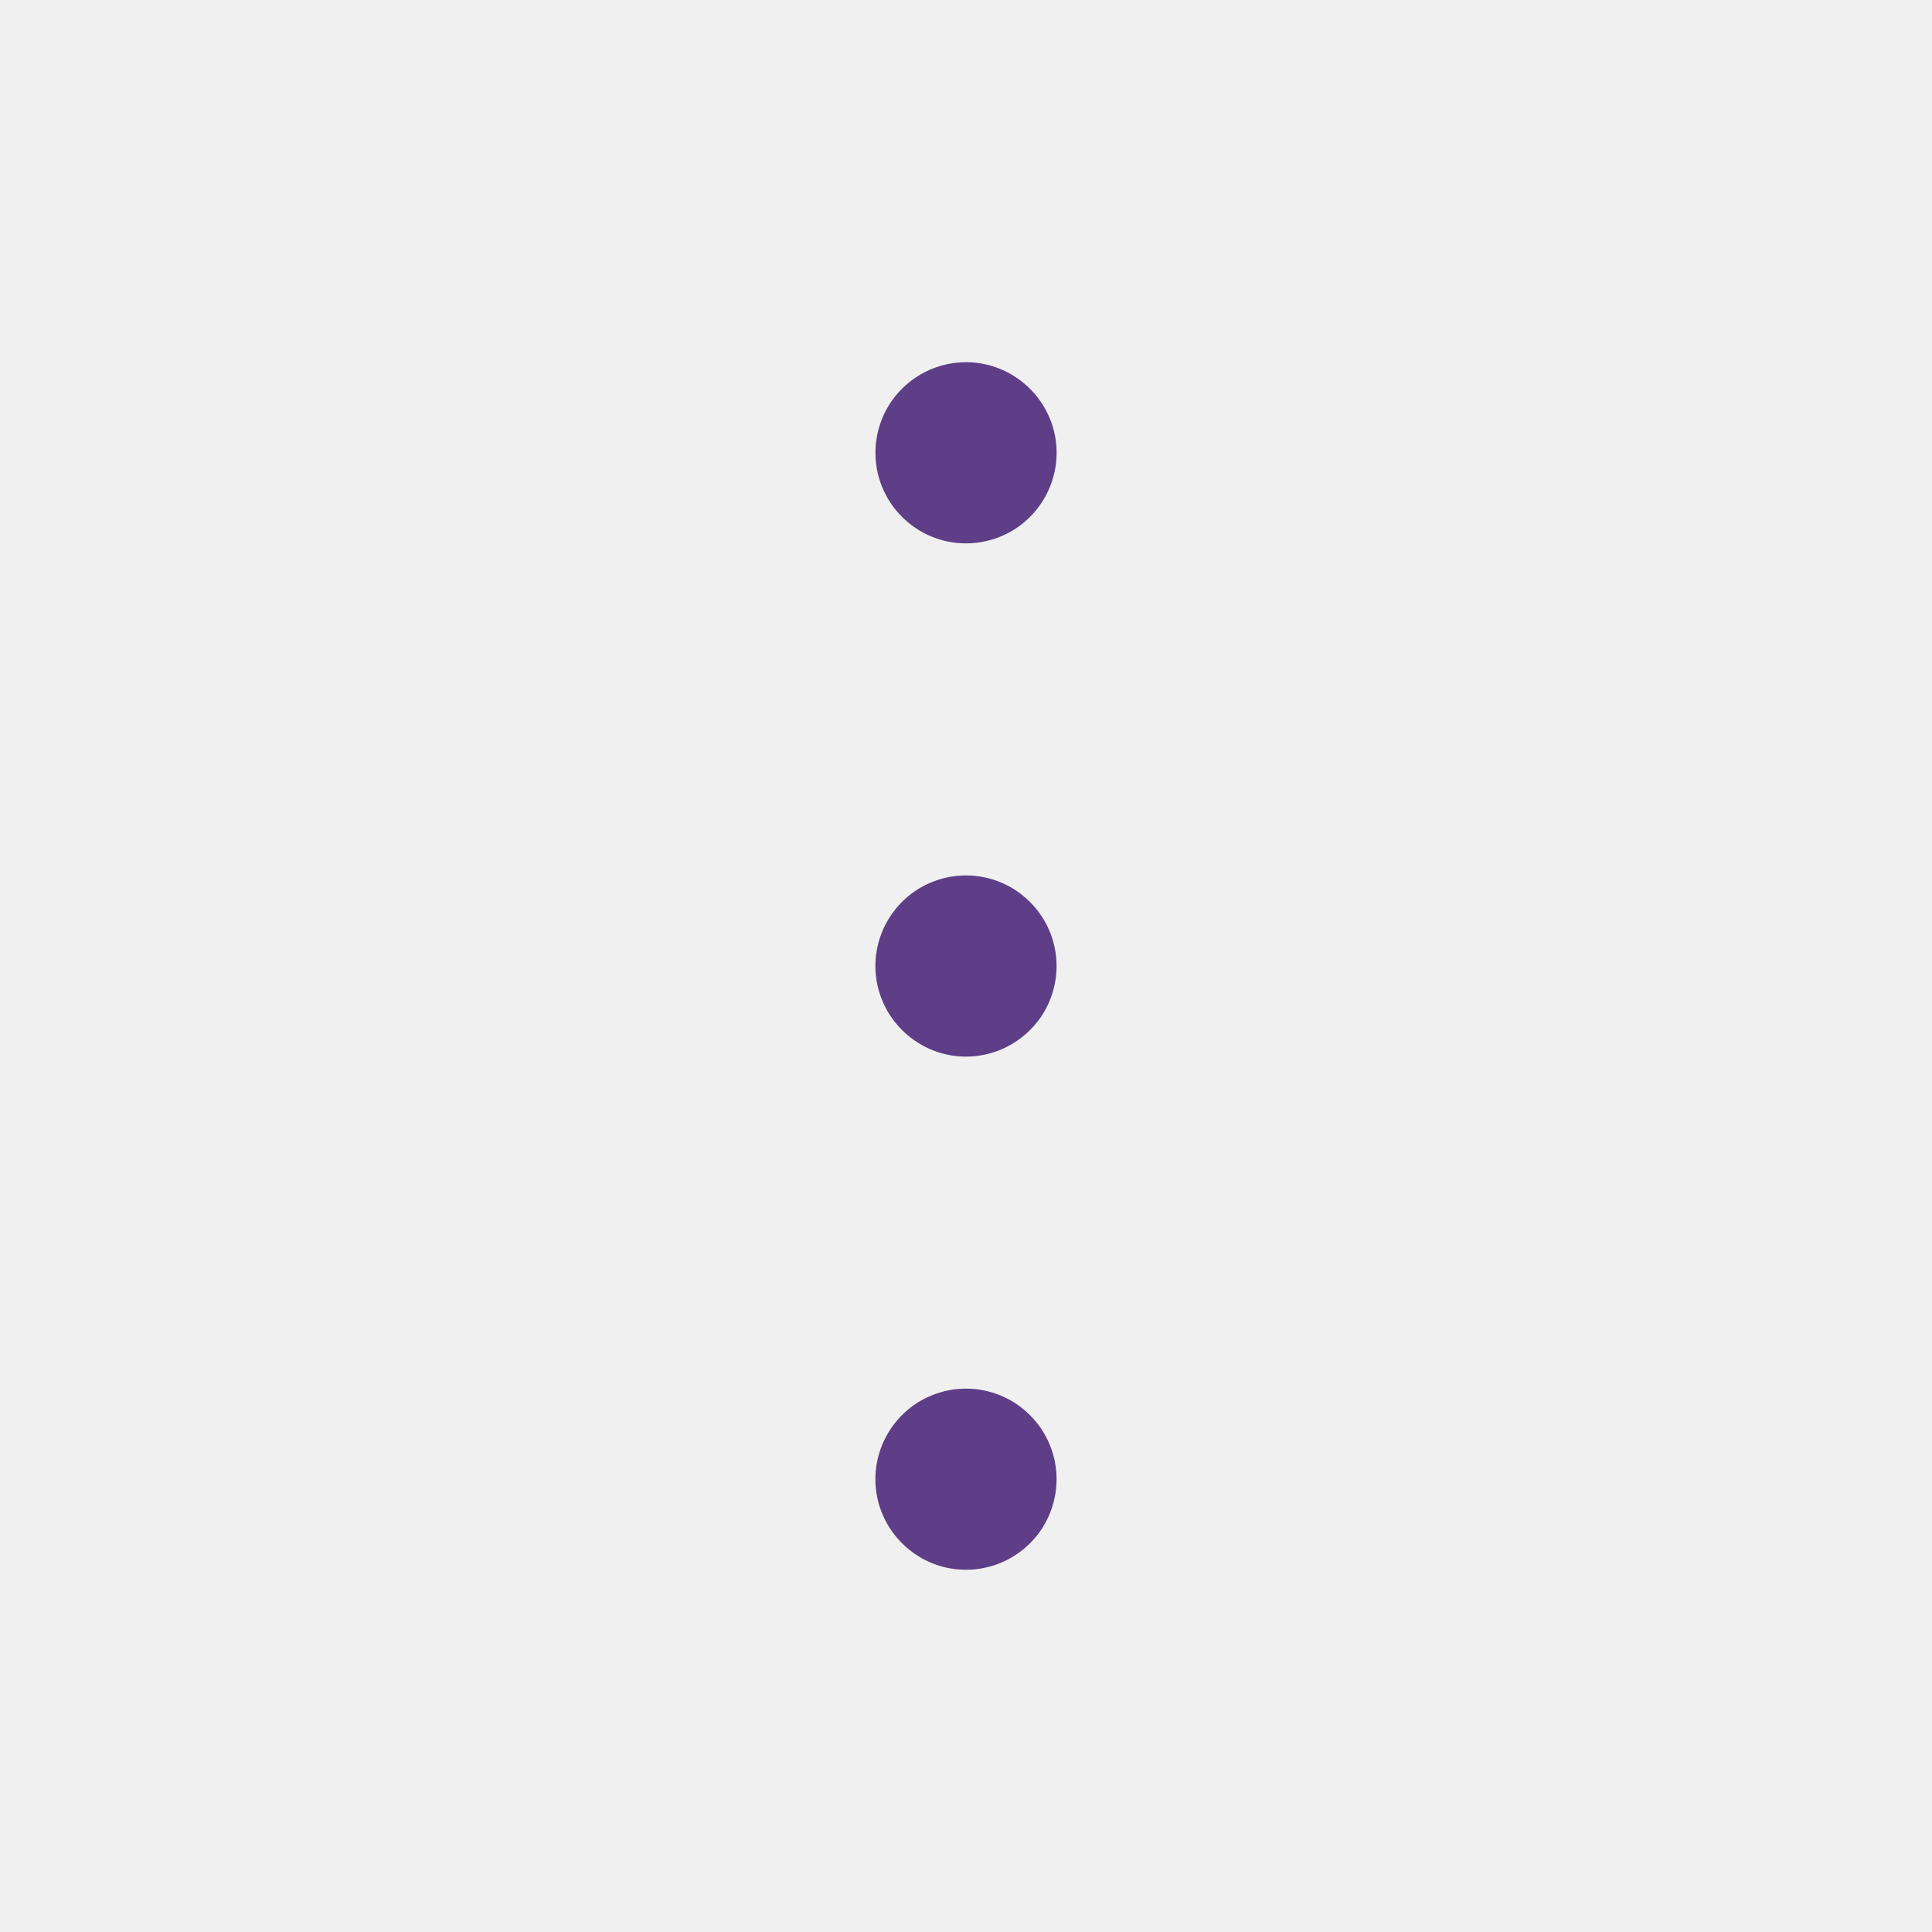
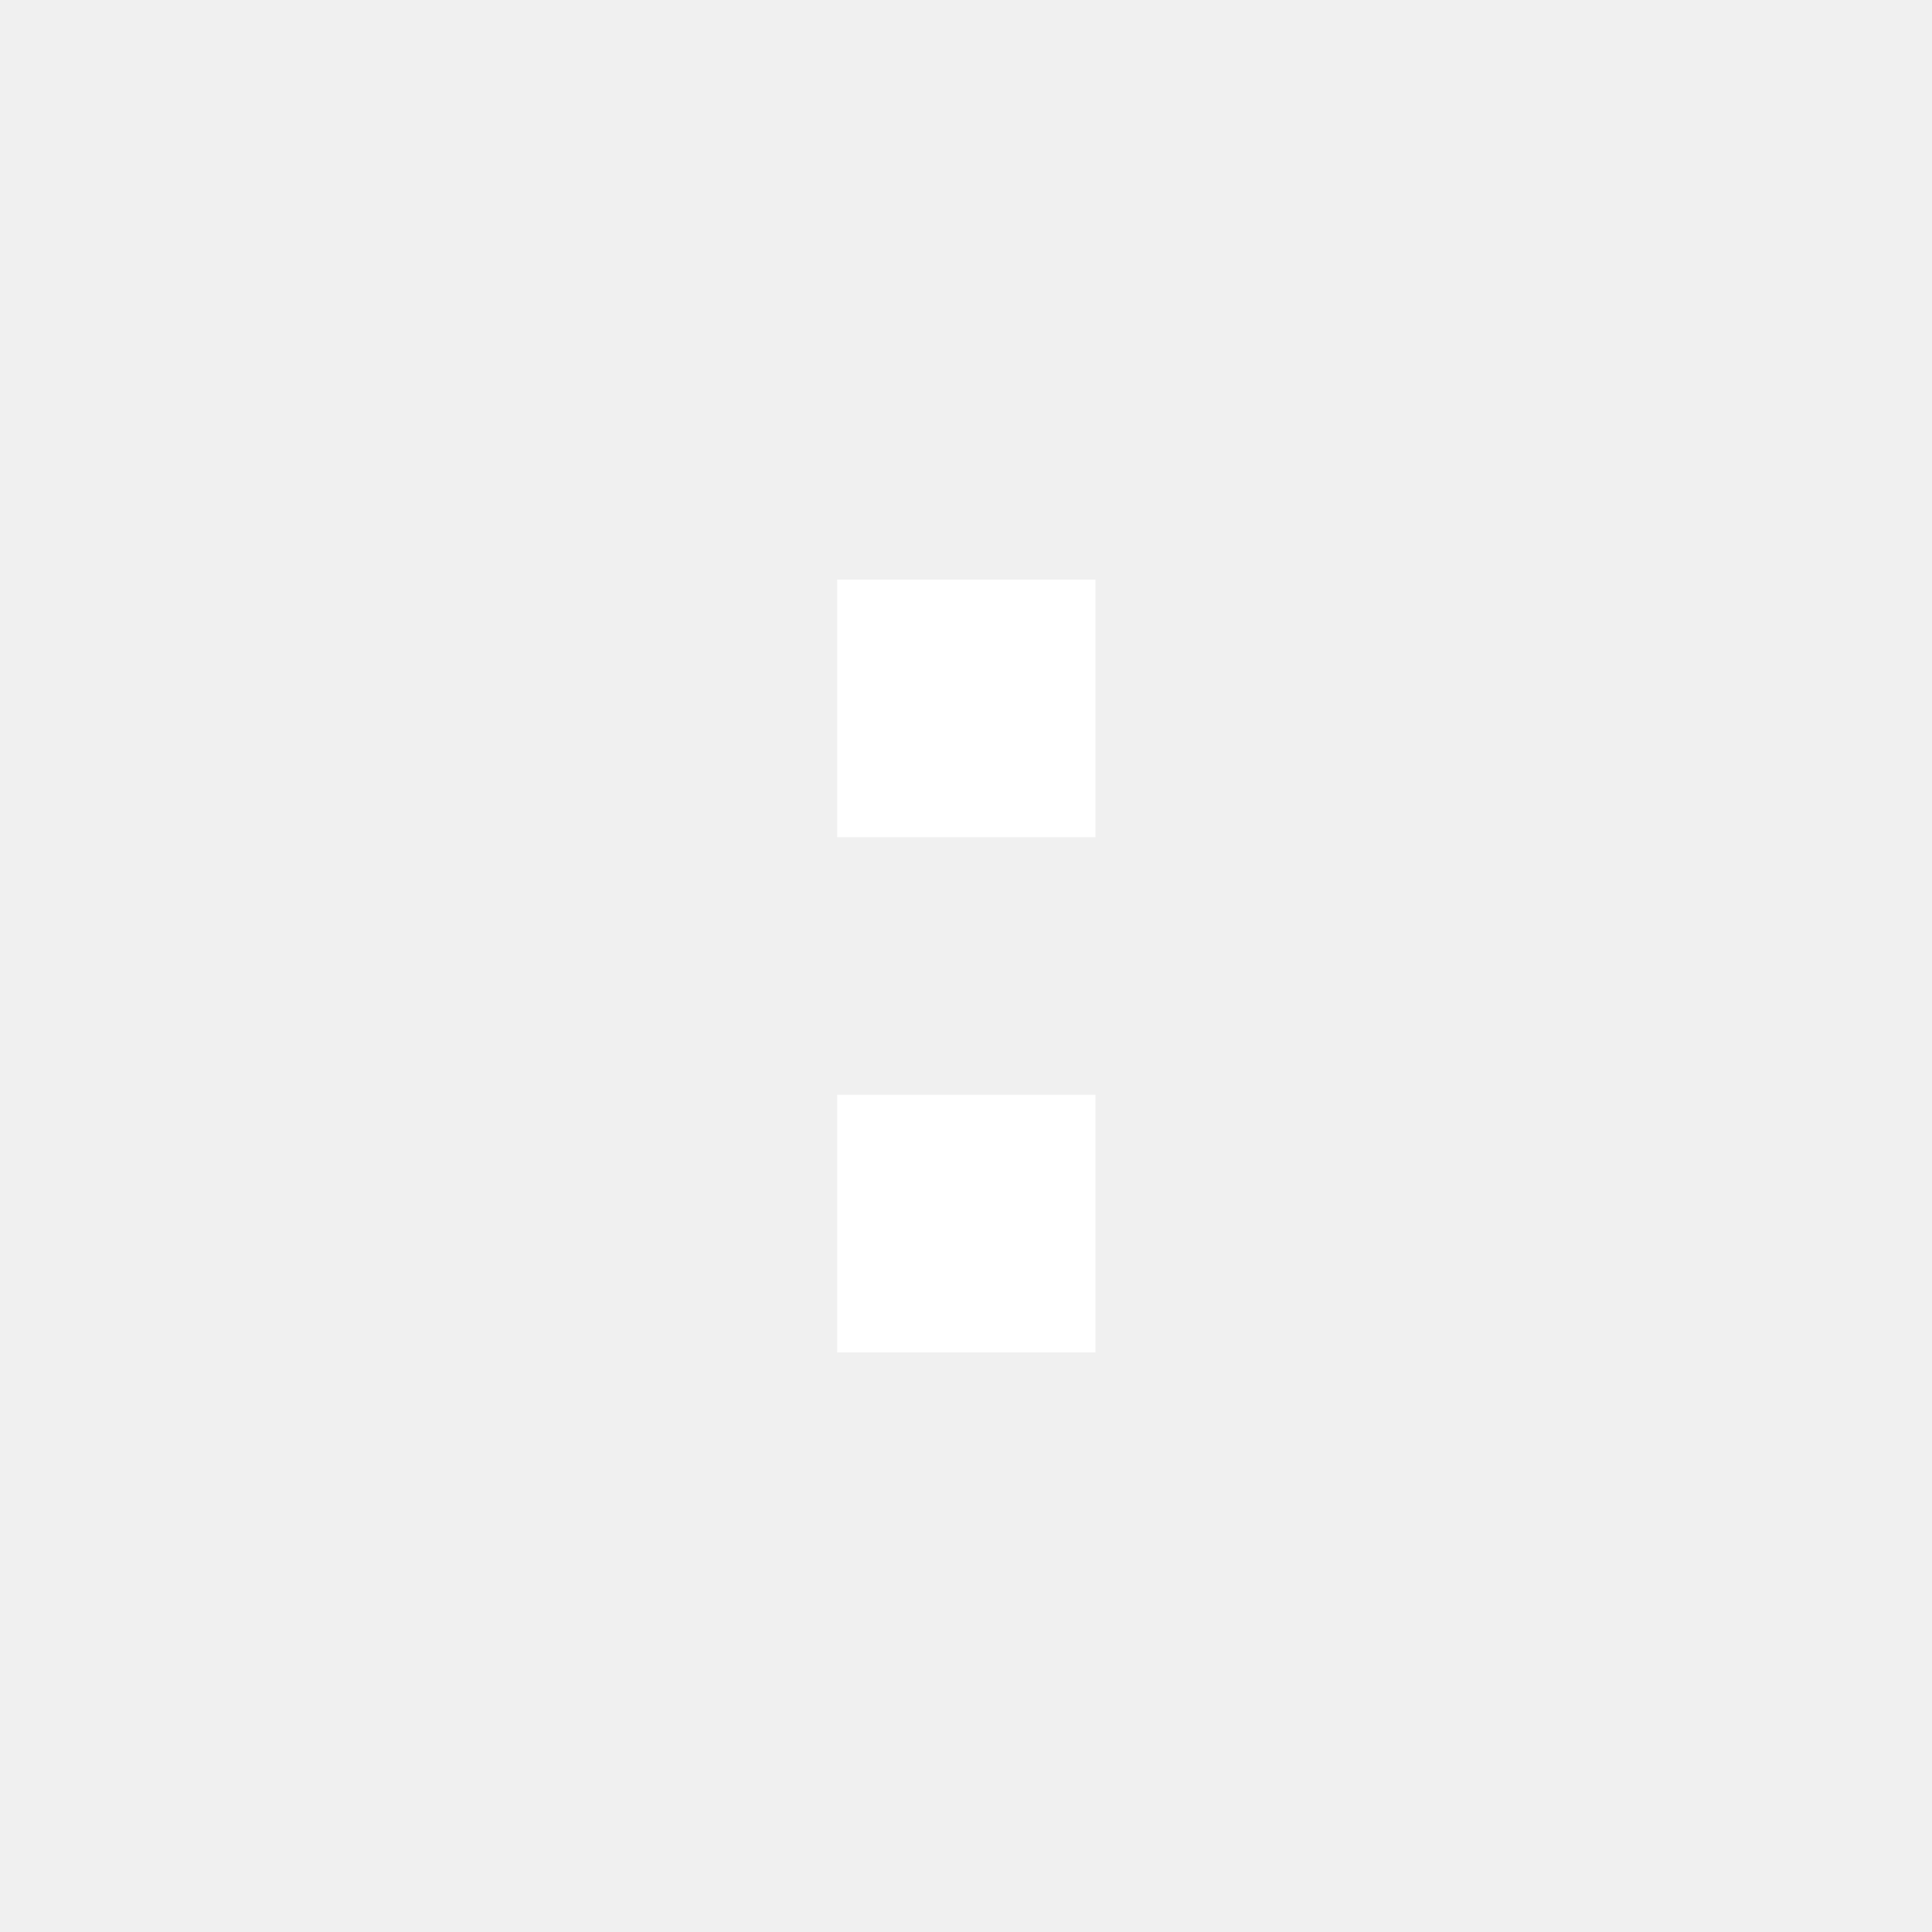
- <svg xmlns="http://www.w3.org/2000/svg" preserveAspectRatio="none" overflow="visible" style="display: block;" width="16" height="16" viewBox="0 0 16 16" fill="none">
-   <g id="DotsThreeVertical">
-     <path id="Vector" d="M8.75 8C8.75 8.148 8.706 8.293 8.624 8.417C8.541 8.54 8.424 8.636 8.287 8.693C8.15 8.75 7.999 8.765 7.854 8.736C7.708 8.707 7.575 8.635 7.47 8.53C7.365 8.425 7.293 8.292 7.264 8.146C7.235 8.001 7.25 7.85 7.307 7.713C7.364 7.576 7.46 7.459 7.583 7.376C7.707 7.294 7.852 7.25 8 7.25C8.199 7.25 8.39 7.329 8.53 7.47C8.671 7.61 8.75 7.801 8.75 8ZM8 4.5C8.148 4.5 8.293 4.456 8.417 4.374C8.54 4.291 8.636 4.174 8.693 4.037C8.75 3.9 8.765 3.749 8.736 3.604C8.707 3.458 8.635 3.325 8.53 3.22C8.425 3.115 8.292 3.043 8.146 3.014C8.001 2.985 7.85 3 7.713 3.057C7.576 3.114 7.459 3.21 7.376 3.333C7.294 3.457 7.25 3.602 7.25 3.75C7.25 3.949 7.329 4.14 7.47 4.28C7.61 4.421 7.801 4.5 8 4.5ZM8 11.5C7.852 11.5 7.707 11.544 7.583 11.626C7.46 11.709 7.364 11.826 7.307 11.963C7.25 12.1 7.235 12.251 7.264 12.396C7.293 12.542 7.365 12.675 7.47 12.78C7.575 12.885 7.708 12.957 7.854 12.986C7.999 13.014 8.15 13 8.287 12.943C8.424 12.886 8.541 12.79 8.624 12.667C8.706 12.543 8.75 12.398 8.75 12.25C8.75 12.051 8.671 11.86 8.53 11.72C8.39 11.579 8.199 11.5 8 11.5Z" fill="#5E3E87" />
+ <svg xmlns="http://www.w3.org/2000/svg" width="30" height="30" viewBox="0 0 30 30">
+   <g stroke-linejoin="miter" fill="none" stroke-linecap="square" class="nc-icon-wrapper">
+     <path d="M3 7H3.01" stroke="#FFFFFF00" stroke-width="4" stroke-linecap="square" />
+     <path d="M3 11H3.01" stroke="#FFFFFF00" stroke-width="4" stroke-linecap="square" />
+     <path d="M3 15H3.01" stroke="#FFFFFF00" stroke-width="4" stroke-linecap="square" />
+     <path d="M3 19H3.01" stroke="#FFFFFF00" stroke-width="4" stroke-linecap="square" />
+     <path d="M3 23H3.01" stroke="#FFFFFF00" stroke-width="4" stroke-linecap="square" />
+     <path d="M3 27H3.01" stroke="#FFFFFF00" stroke-width="4" stroke-linecap="square" />
+     <path d="M7 7H7.01" stroke="#FFFFFF00" stroke-width="4" stroke-linecap="square" />
+     <path d="M7 11H7.01" stroke="#FFFFFF00" stroke-width="4" stroke-linecap="square" />
+     <path d="M7 15H7.01" stroke="#FFFFFF00" stroke-width="4" stroke-linecap="square" />
+     <path d="M7 23H7.01" stroke="#FFFFFF00" stroke-width="4" stroke-linecap="square" />
+     <path d="M19.01 23H19" stroke="#FFFFFF00" stroke-width="4" stroke-linecap="square" />
+     <path d="M7 27H7.01" stroke="#FFFFFF00" stroke-width="4" stroke-linecap="square" />
+     <path d="M7 19H7.01" stroke="#FFFFFF00" stroke-width="4" stroke-linecap="square" />
+     <path d="M23 7H23.01" stroke="#FFFFFF00" stroke-width="4" stroke-linecap="square" />
+     <path d="M7 3H7.01" stroke="#FFFFFF00" stroke-width="4" stroke-linecap="square" />
+     <path d="M3 3H3.01" stroke="#FFFFFF00" stroke-width="4" stroke-linecap="square" />
+     <path d="M23 3H23.01" stroke="#FFFFFF00" stroke-width="4" stroke-linecap="square" />
+     <path d="M27 3H27.01" stroke="#FFFFFF00" stroke-width="4" stroke-linecap="square" />
+     <path d="M23 15H23.01" stroke="#FFFFFF00" stroke-width="4" stroke-linecap="square" />
+     <path d="M23 11H23.01" stroke="#FFFFFF00" stroke-width="4" stroke-linecap="square" />
+     <path d="M23 19H23.01" stroke="#FFFFFF00" stroke-width="4" stroke-linecap="square" />
+     <path d="M23 23H23.01" stroke="#FFFFFF00" stroke-width="4" stroke-linecap="square" />
+     <path d="M27 27H27.01" stroke="#FFFFFF00" stroke-width="4" stroke-linecap="square" />
+     <path d="M23 27H23.01" stroke="#FFFFFF00" stroke-width="4" stroke-linecap="square" />
+     <path d="M27 7H27.01" stroke="#FFFFFF00" stroke-width="4" stroke-linecap="square" />
+     <path d="M27 11H27.01" stroke="#FFFFFF00" stroke-width="4" stroke-linecap="square" />
+     <path d="M27 15H27.01" stroke="#FFFFFF00" stroke-width="4" stroke-linecap="square" />
+     <path d="M27 19H27.01" stroke="#FFFFFF00" stroke-width="4" stroke-linecap="square" />
+     <path d="M27 23H27.01" stroke="#FFFFFF00" stroke-width="4" stroke-linecap="square" />
+     <path d="M11 23H11.01" stroke="#FFFFFF00" stroke-width="4" stroke-linecap="square" />
+     <path d="M11 19H11.01" stroke="#FFFFFF00" stroke-width="4" stroke-linecap="square" />
+     <path d="M11 15H11.01" stroke="#FFFFFF00" stroke-width="4" stroke-linecap="square" />
+     <path d="M11 11H11.01" stroke="#FFFFFF00" stroke-width="4" stroke-linecap="square" />
+     <path d="M11 3H11.01" stroke="#FFFFFF00" stroke-width="4" stroke-linecap="square" />
+     <path d="M11 7H11.01" stroke="#FFFFFF00" stroke-width="4" stroke-linecap="square" />
+     <path d="M15 23H15.01" stroke="#FFFFFF00" stroke-width="4" stroke-linecap="square" />
+     <path d="M15 19H15.01" stroke="#FFFFFF" stroke-width="4" stroke-linecap="square" />
+     <path d="M15 15H15.01" stroke="#FFFFFF00" stroke-width="4" stroke-linecap="square" />
+     <path d="M15 7H15.01" stroke="#FFFFFF00" stroke-width="4" stroke-linecap="square" />
+     <path d="M15 3H15.01" stroke="#FFFFFF00" stroke-width="4" stroke-linecap="square" />
+     <path d="M19 19H19.01" stroke="#FFFFFF00" stroke-width="4" stroke-linecap="square" />
+     <path d="M19 15H19.01" stroke="#FFFFFF00" stroke-width="4" stroke-linecap="square" />
+     <path d="M15 11H15.01" stroke="#FFFFFF" stroke-width="4" stroke-linecap="square" />
+     <path d="M19 11H19.01" stroke="#FFFFFF00" stroke-width="4" stroke-linecap="square" />
+     <path d="M19 3H19.01" stroke="#FFFFFF00" stroke-width="4" stroke-linecap="square" />
+     <path d="M19 7H19.01" stroke="#FFFFFF00" stroke-width="4" stroke-linecap="square" />
+     <path d="M15 27H15.01" stroke="#FFFFFF00" stroke-width="4" stroke-linecap="square" />
+     <path d="M11 27H11.01" stroke="#FFFFFF00" stroke-width="4" stroke-linecap="square" />
+     <path d="M19 27H19.01" stroke="#FFFFFF00" stroke-width="4" stroke-linecap="square" />
  </g>
</svg>
